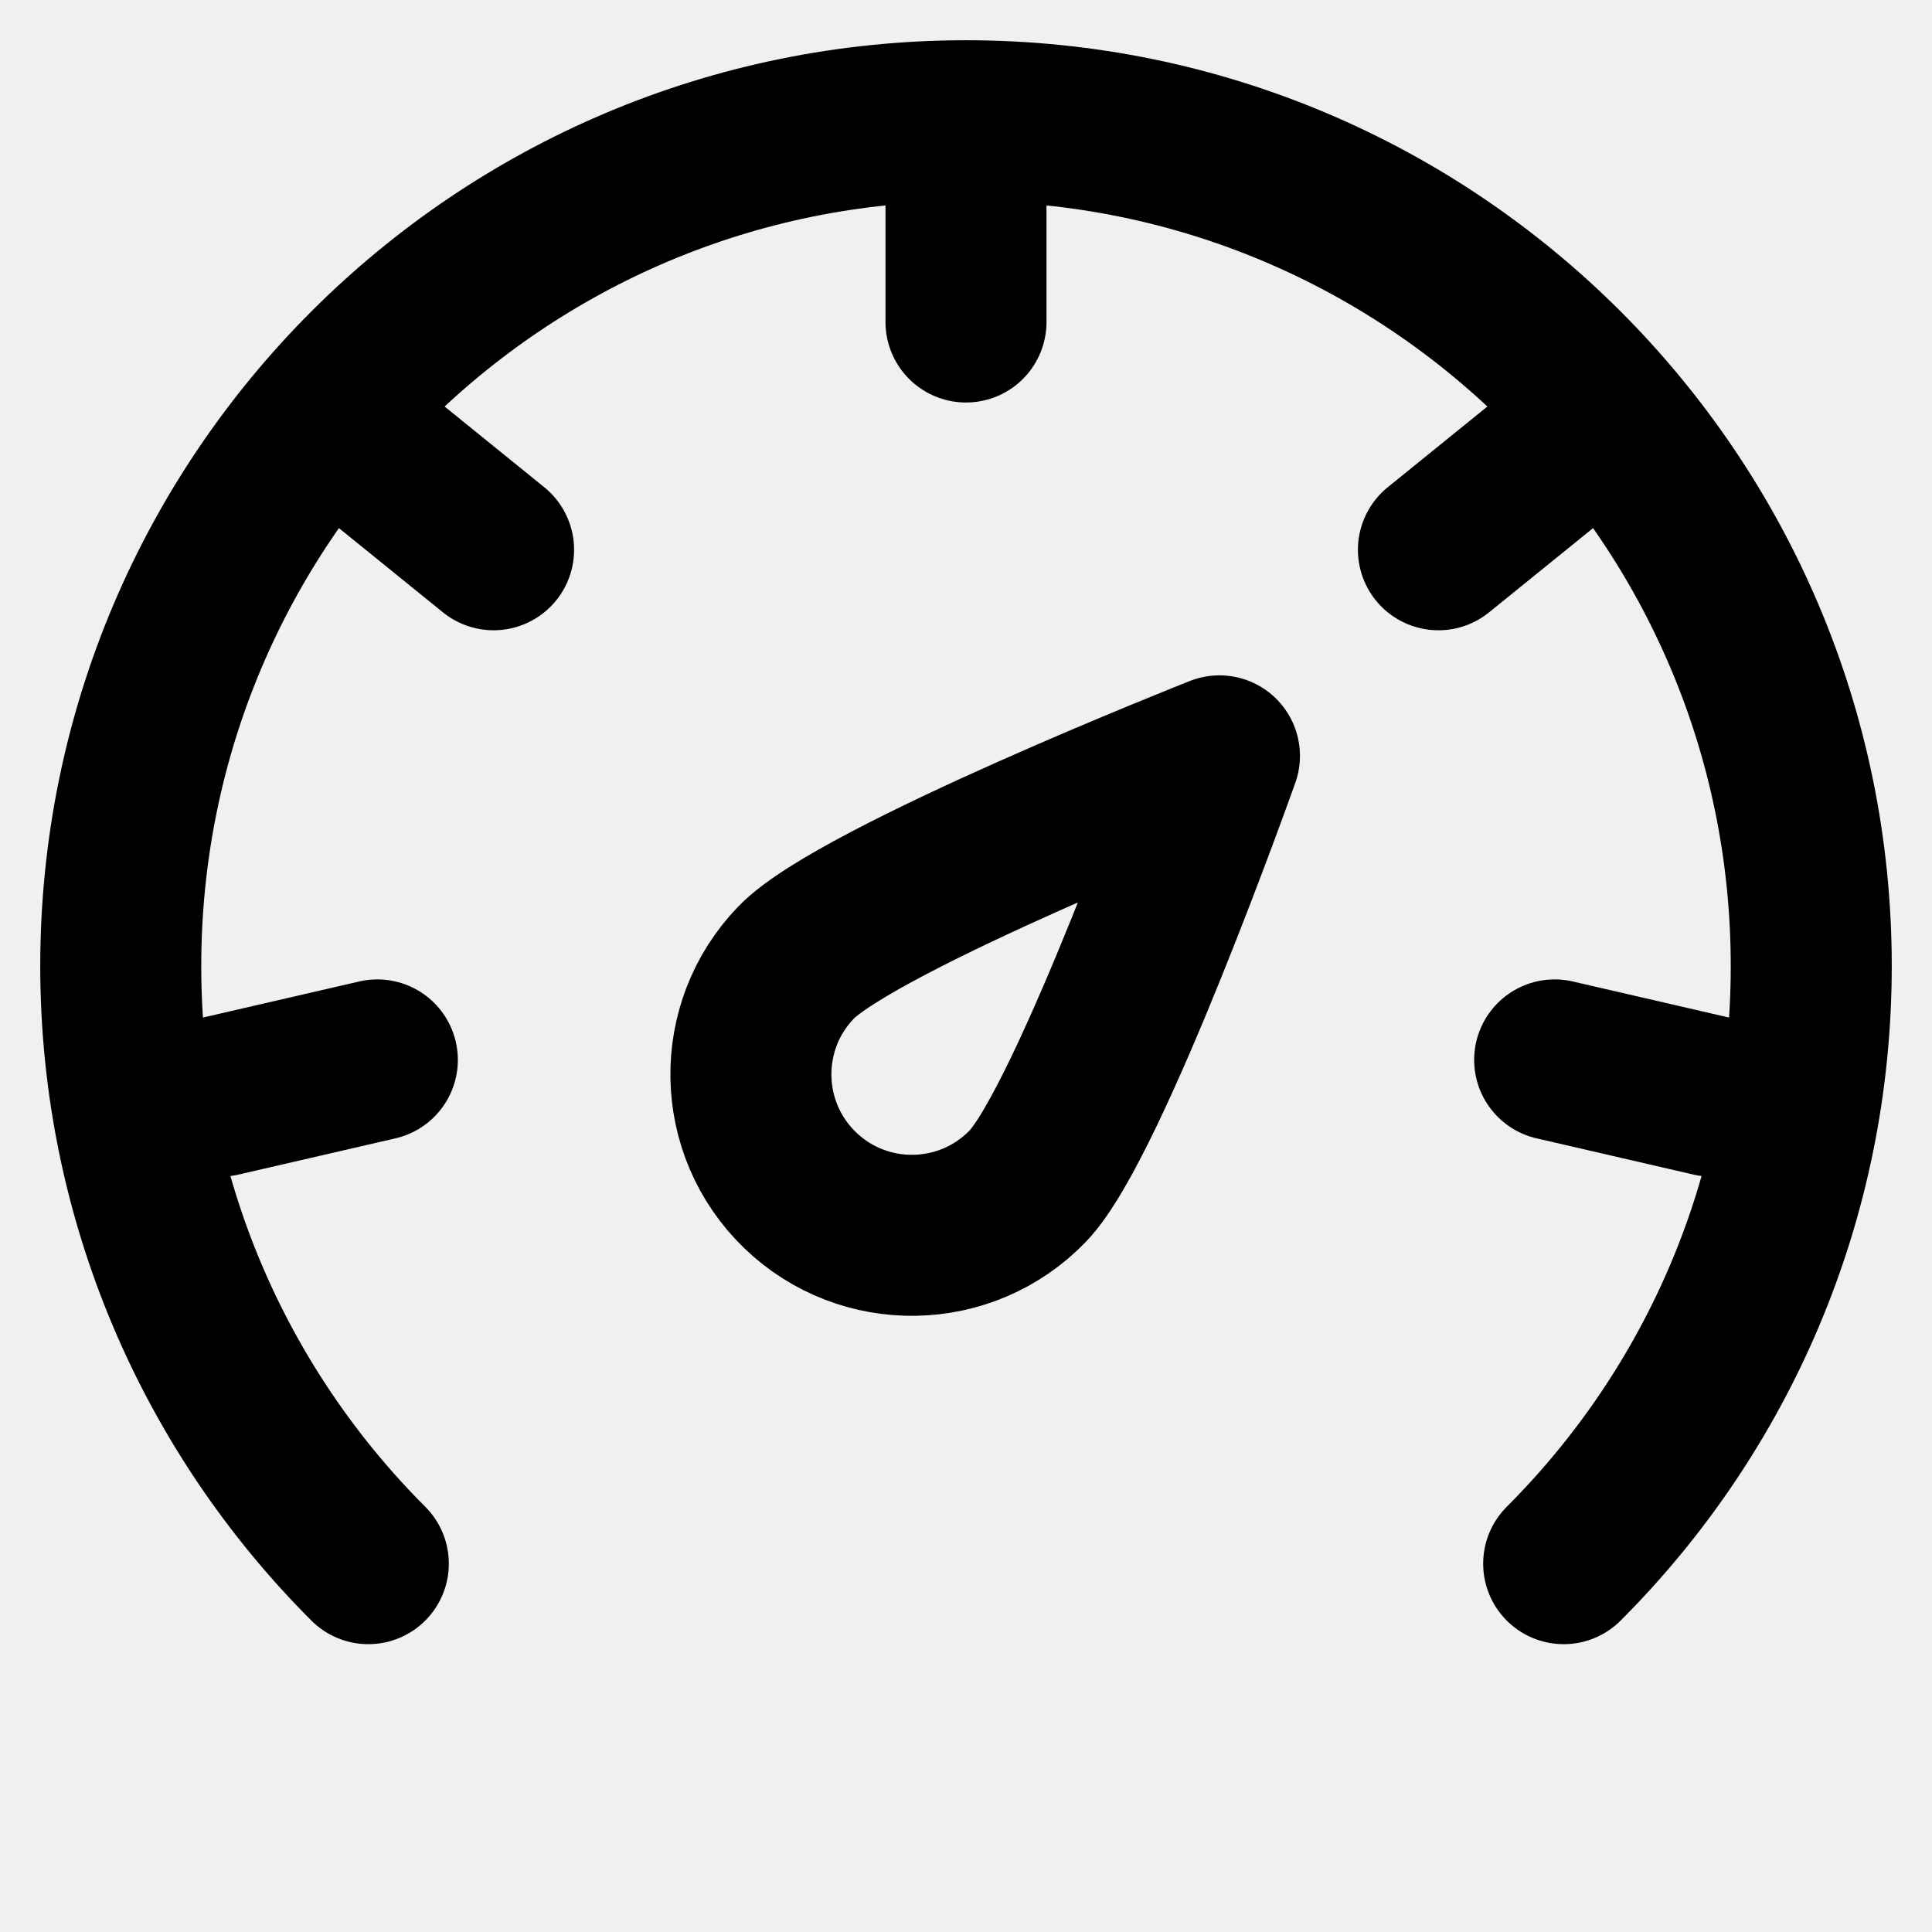
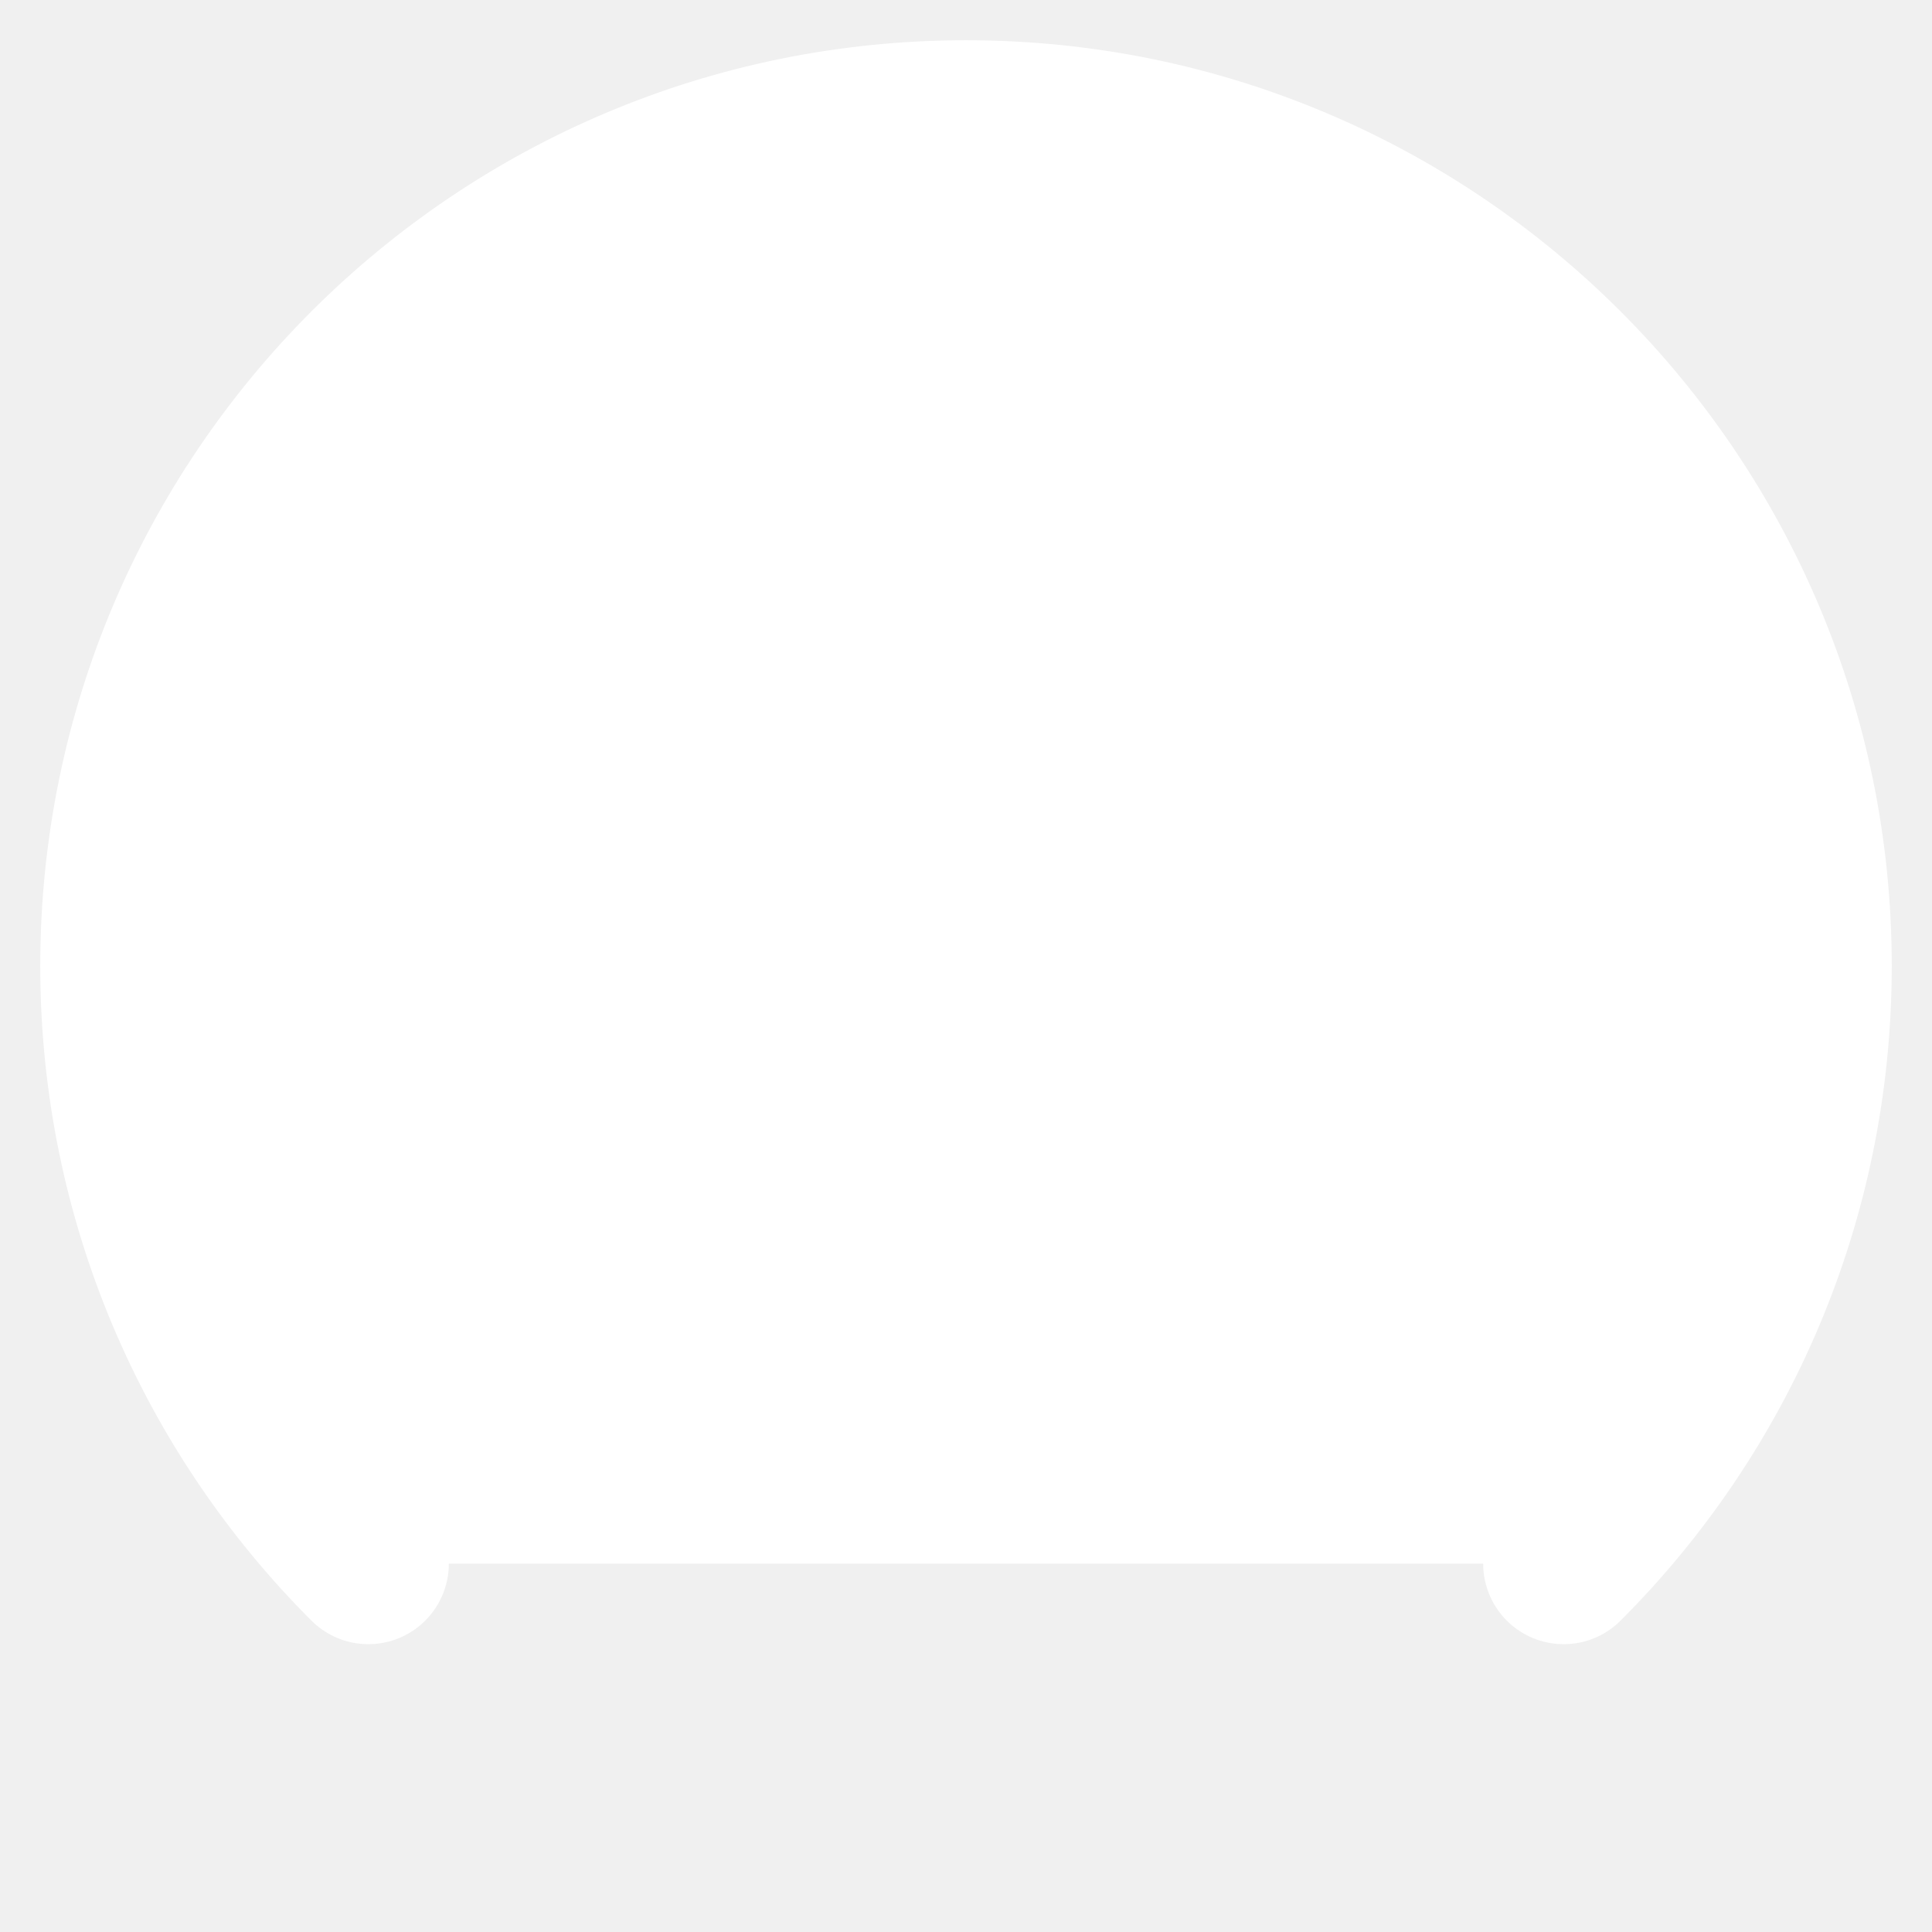
- <svg xmlns="http://www.w3.org/2000/svg" width="800px" height="800px" viewBox="0 0 48 48" fill="none">
-   <g id="SVGRepo_bgCarrier" stroke-width="0" />
-   <g id="SVGRepo_tracerCarrier" stroke-linecap="round" stroke-linejoin="round" />
-   <g id="SVGRepo_iconCarrier">
-     <rect width="48" height="48" fill="white" fill-opacity="0.01" />
-     <path d="M30.297 18.779C30.297 18.779 27.068 27.881 25.533 29.47C23.999 31.059 21.466 31.103 19.877 29.569C18.288 28.034 18.244 25.502 19.779 23.913C21.313 22.324 30.297 18.779 30.297 18.779Z" fill="#ffffff00" stroke="#000000" stroke-width="4" stroke-linejoin="round" />
-     <path d="M38.849 38.849C42.65 35.049 45 29.799 45 24C45 12.402 35.598 3 24 3C12.402 3 3 12.402 3 24C3 29.799 5.351 35.049 9.151 38.849" stroke="#000000" stroke-width="4" stroke-linecap="round" stroke-linejoin="round" />
-     <path d="M24 4V8" stroke="#000000" stroke-width="4" stroke-linecap="round" stroke-linejoin="round" />
-     <path d="M38.845 11.142L35.737 13.659" stroke="#000000" stroke-width="4" stroke-linecap="round" stroke-linejoin="round" />
-     <path d="M42.523 27.233L38.625 26.333" stroke="#000000" stroke-width="4" stroke-linecap="round" stroke-linejoin="round" />
-     <path d="M5.477 27.233L9.375 26.333" stroke="#000000" stroke-width="4" stroke-linecap="round" stroke-linejoin="round" />
-     <path d="M9.155 11.142L12.263 13.659" stroke="#000000" stroke-width="4" stroke-linecap="round" stroke-linejoin="round" />
+ <svg xmlns="http://www.w3.org/2000/svg" width="1280" height="1280" viewBox="0 0 48 48" fill="none" preserveAspectRatio="xMidYMid meet">
+   <g id="SVGRepo_bgCarrier" stroke-width="0" fill="#ffffff" />
+   <g id="SVGRepo_tracerCarrier" stroke-linecap="round" stroke-linejoin="round" fill="#ffffff" />
+   <g id="SVGRepo_iconCarrier" fill="#ffffff">
+     <rect width="48" height="48" fill="#ffffff" fill-opacity="0.01" />
+     <path d="M30.297 18.779C30.297 18.779 27.068 27.881 25.533 29.47C23.999 31.059 21.466 31.103 19.877 29.569C18.288 28.034 18.244 25.502 19.779 23.913C21.313 22.324 30.297 18.779 30.297 18.779Z" fill="#ffffff" stroke="#ffffff" stroke-width="4" stroke-linejoin="round" />
+     <path d="M38.849 38.849C42.65 35.049 45 29.799 45 24C45 12.402 35.598 3 24 3C12.402 3 3 12.402 3 24C3 29.799 5.351 35.049 9.151 38.849" stroke="#ffffff" stroke-width="4" stroke-linecap="round" stroke-linejoin="round" fill="#ffffff" />
+     <path d="M24 4V8" stroke="#ffffff" stroke-width="4" stroke-linecap="round" stroke-linejoin="round" fill="#ffffff" />
+     <path d="M38.845 11.142L35.737 13.659" stroke="#ffffff" stroke-width="4" stroke-linecap="round" stroke-linejoin="round" fill="#ffffff" />
+     <path d="M42.523 27.233L38.625 26.333" stroke="#ffffff" stroke-width="4" stroke-linecap="round" stroke-linejoin="round" fill="#ffffff" />
+     <path d="M5.477 27.233L9.375 26.333" stroke="#ffffff" stroke-width="4" stroke-linecap="round" stroke-linejoin="round" fill="#ffffff" />
+     <path d="M9.155 11.142L12.263 13.659" stroke="#ffffff" stroke-width="4" stroke-linecap="round" stroke-linejoin="round" fill="#ffffff" />
  </g>
</svg>
